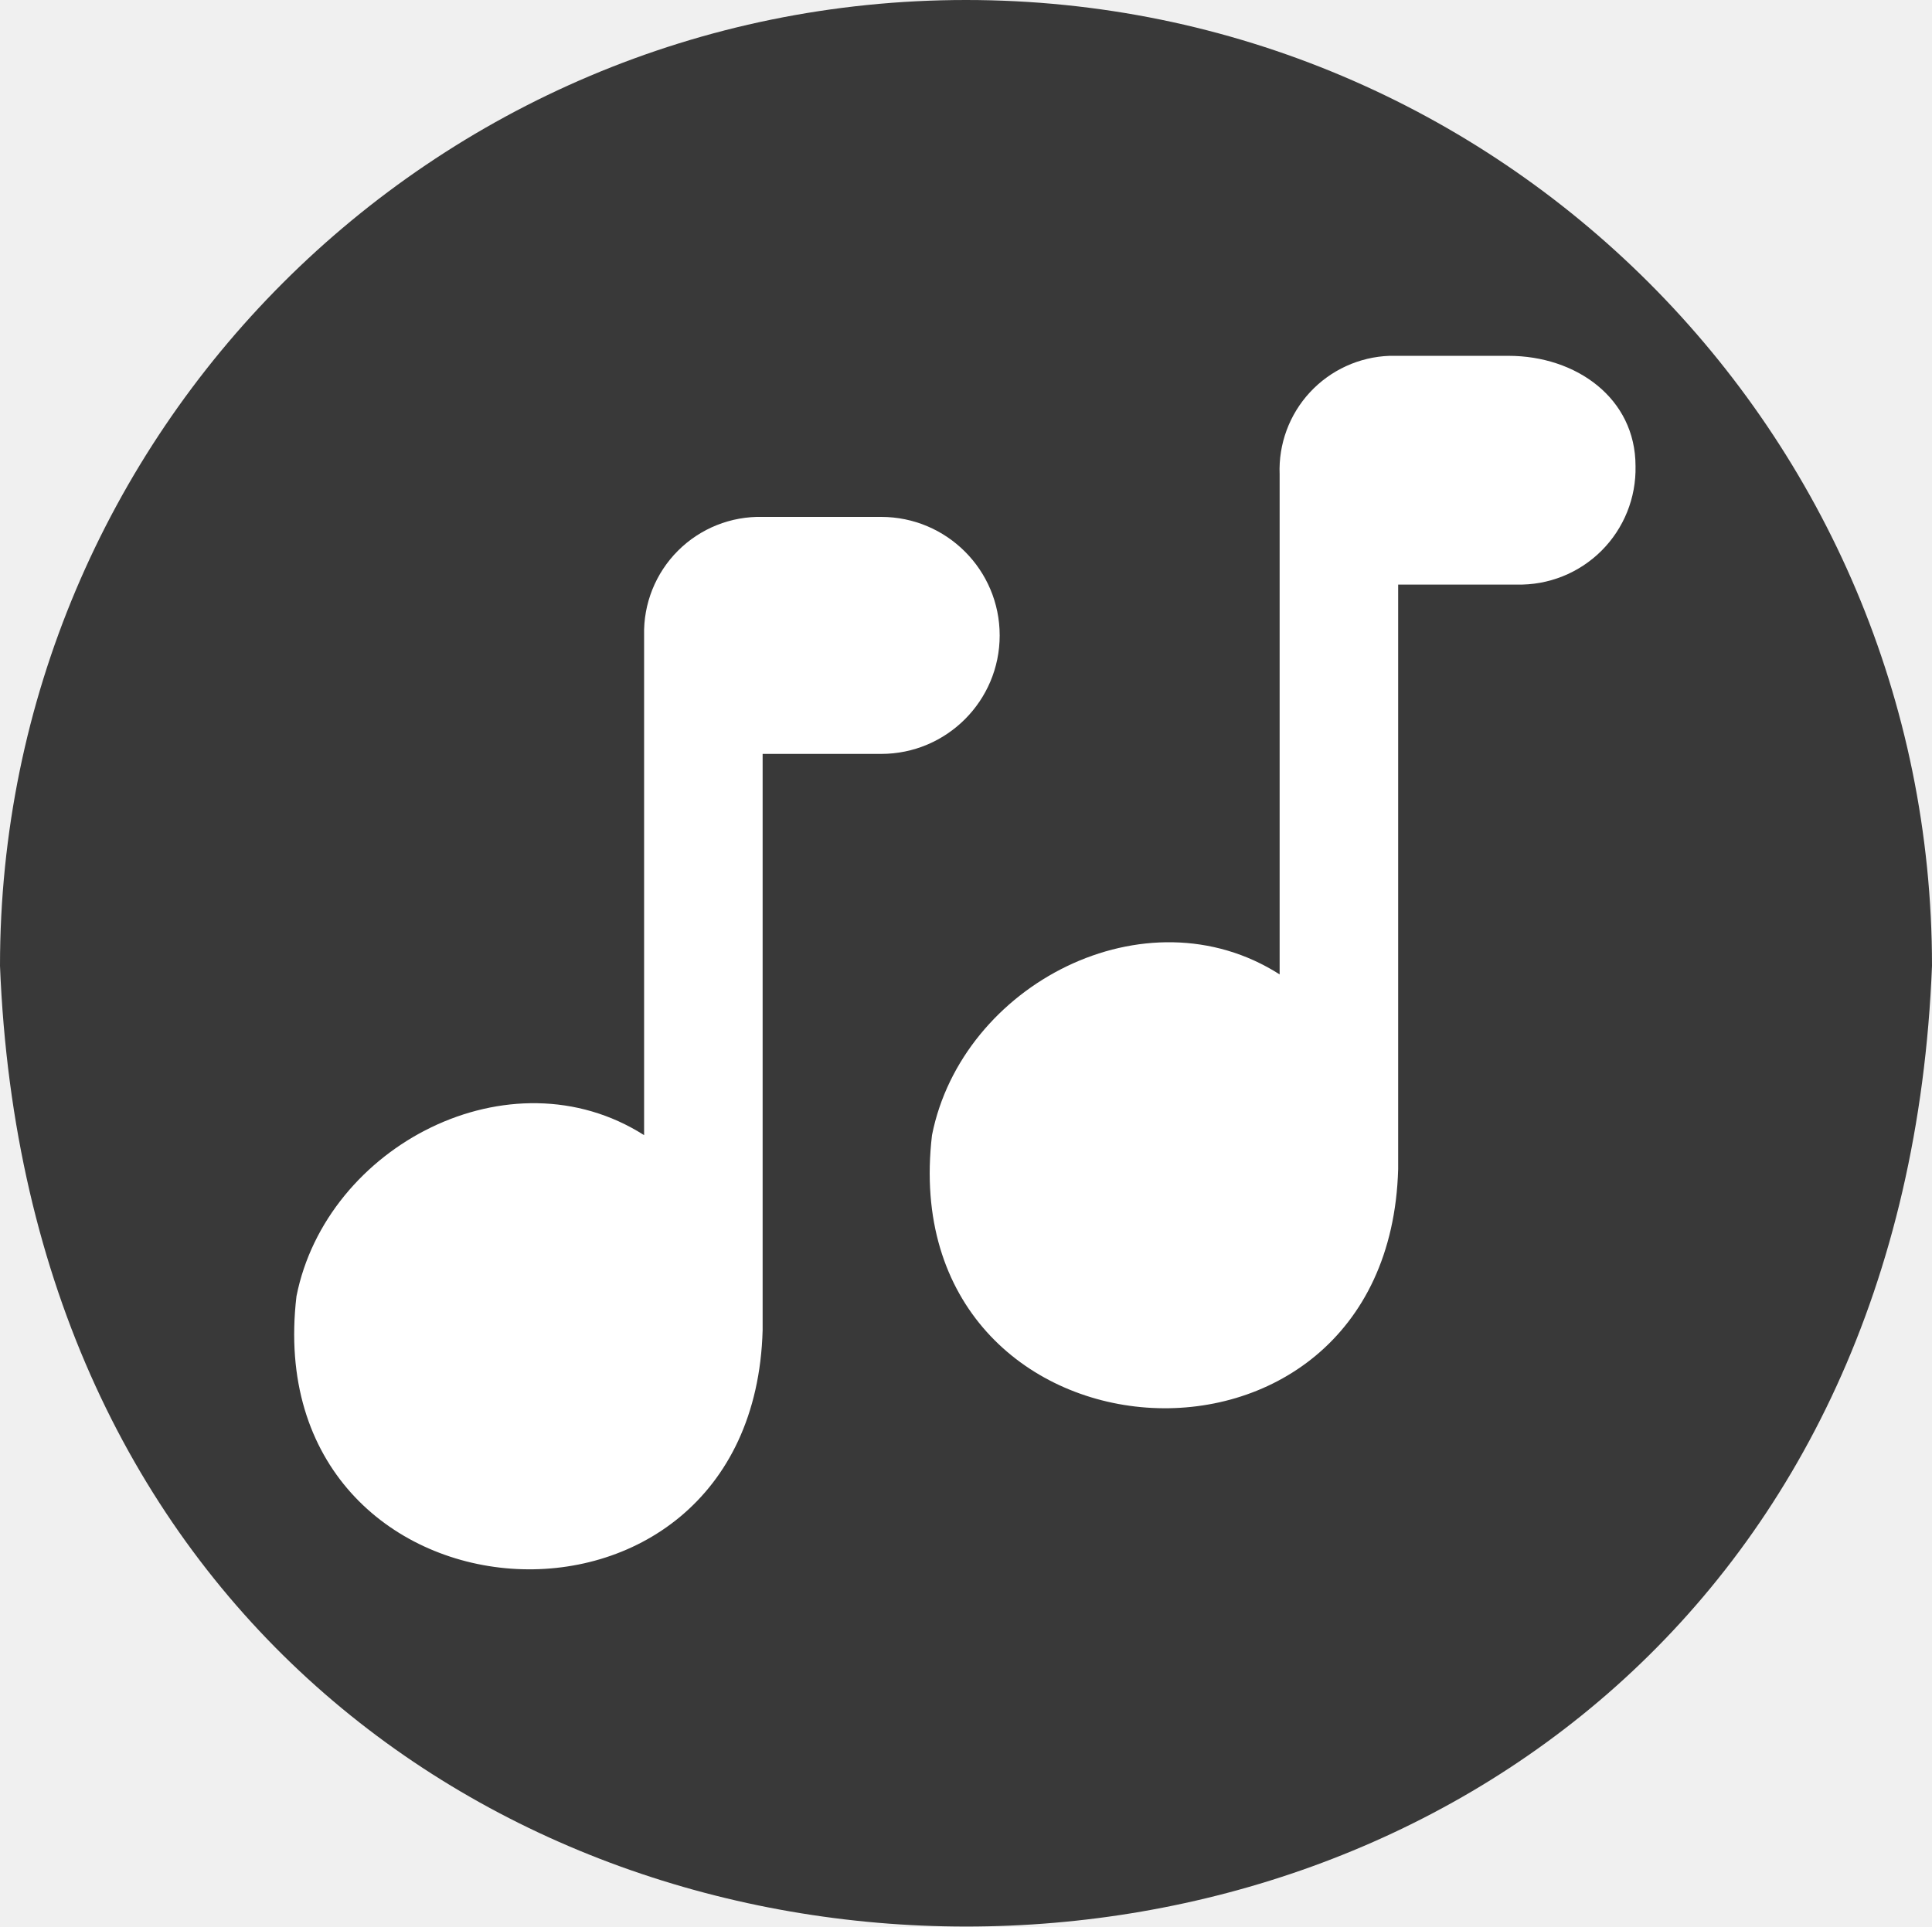
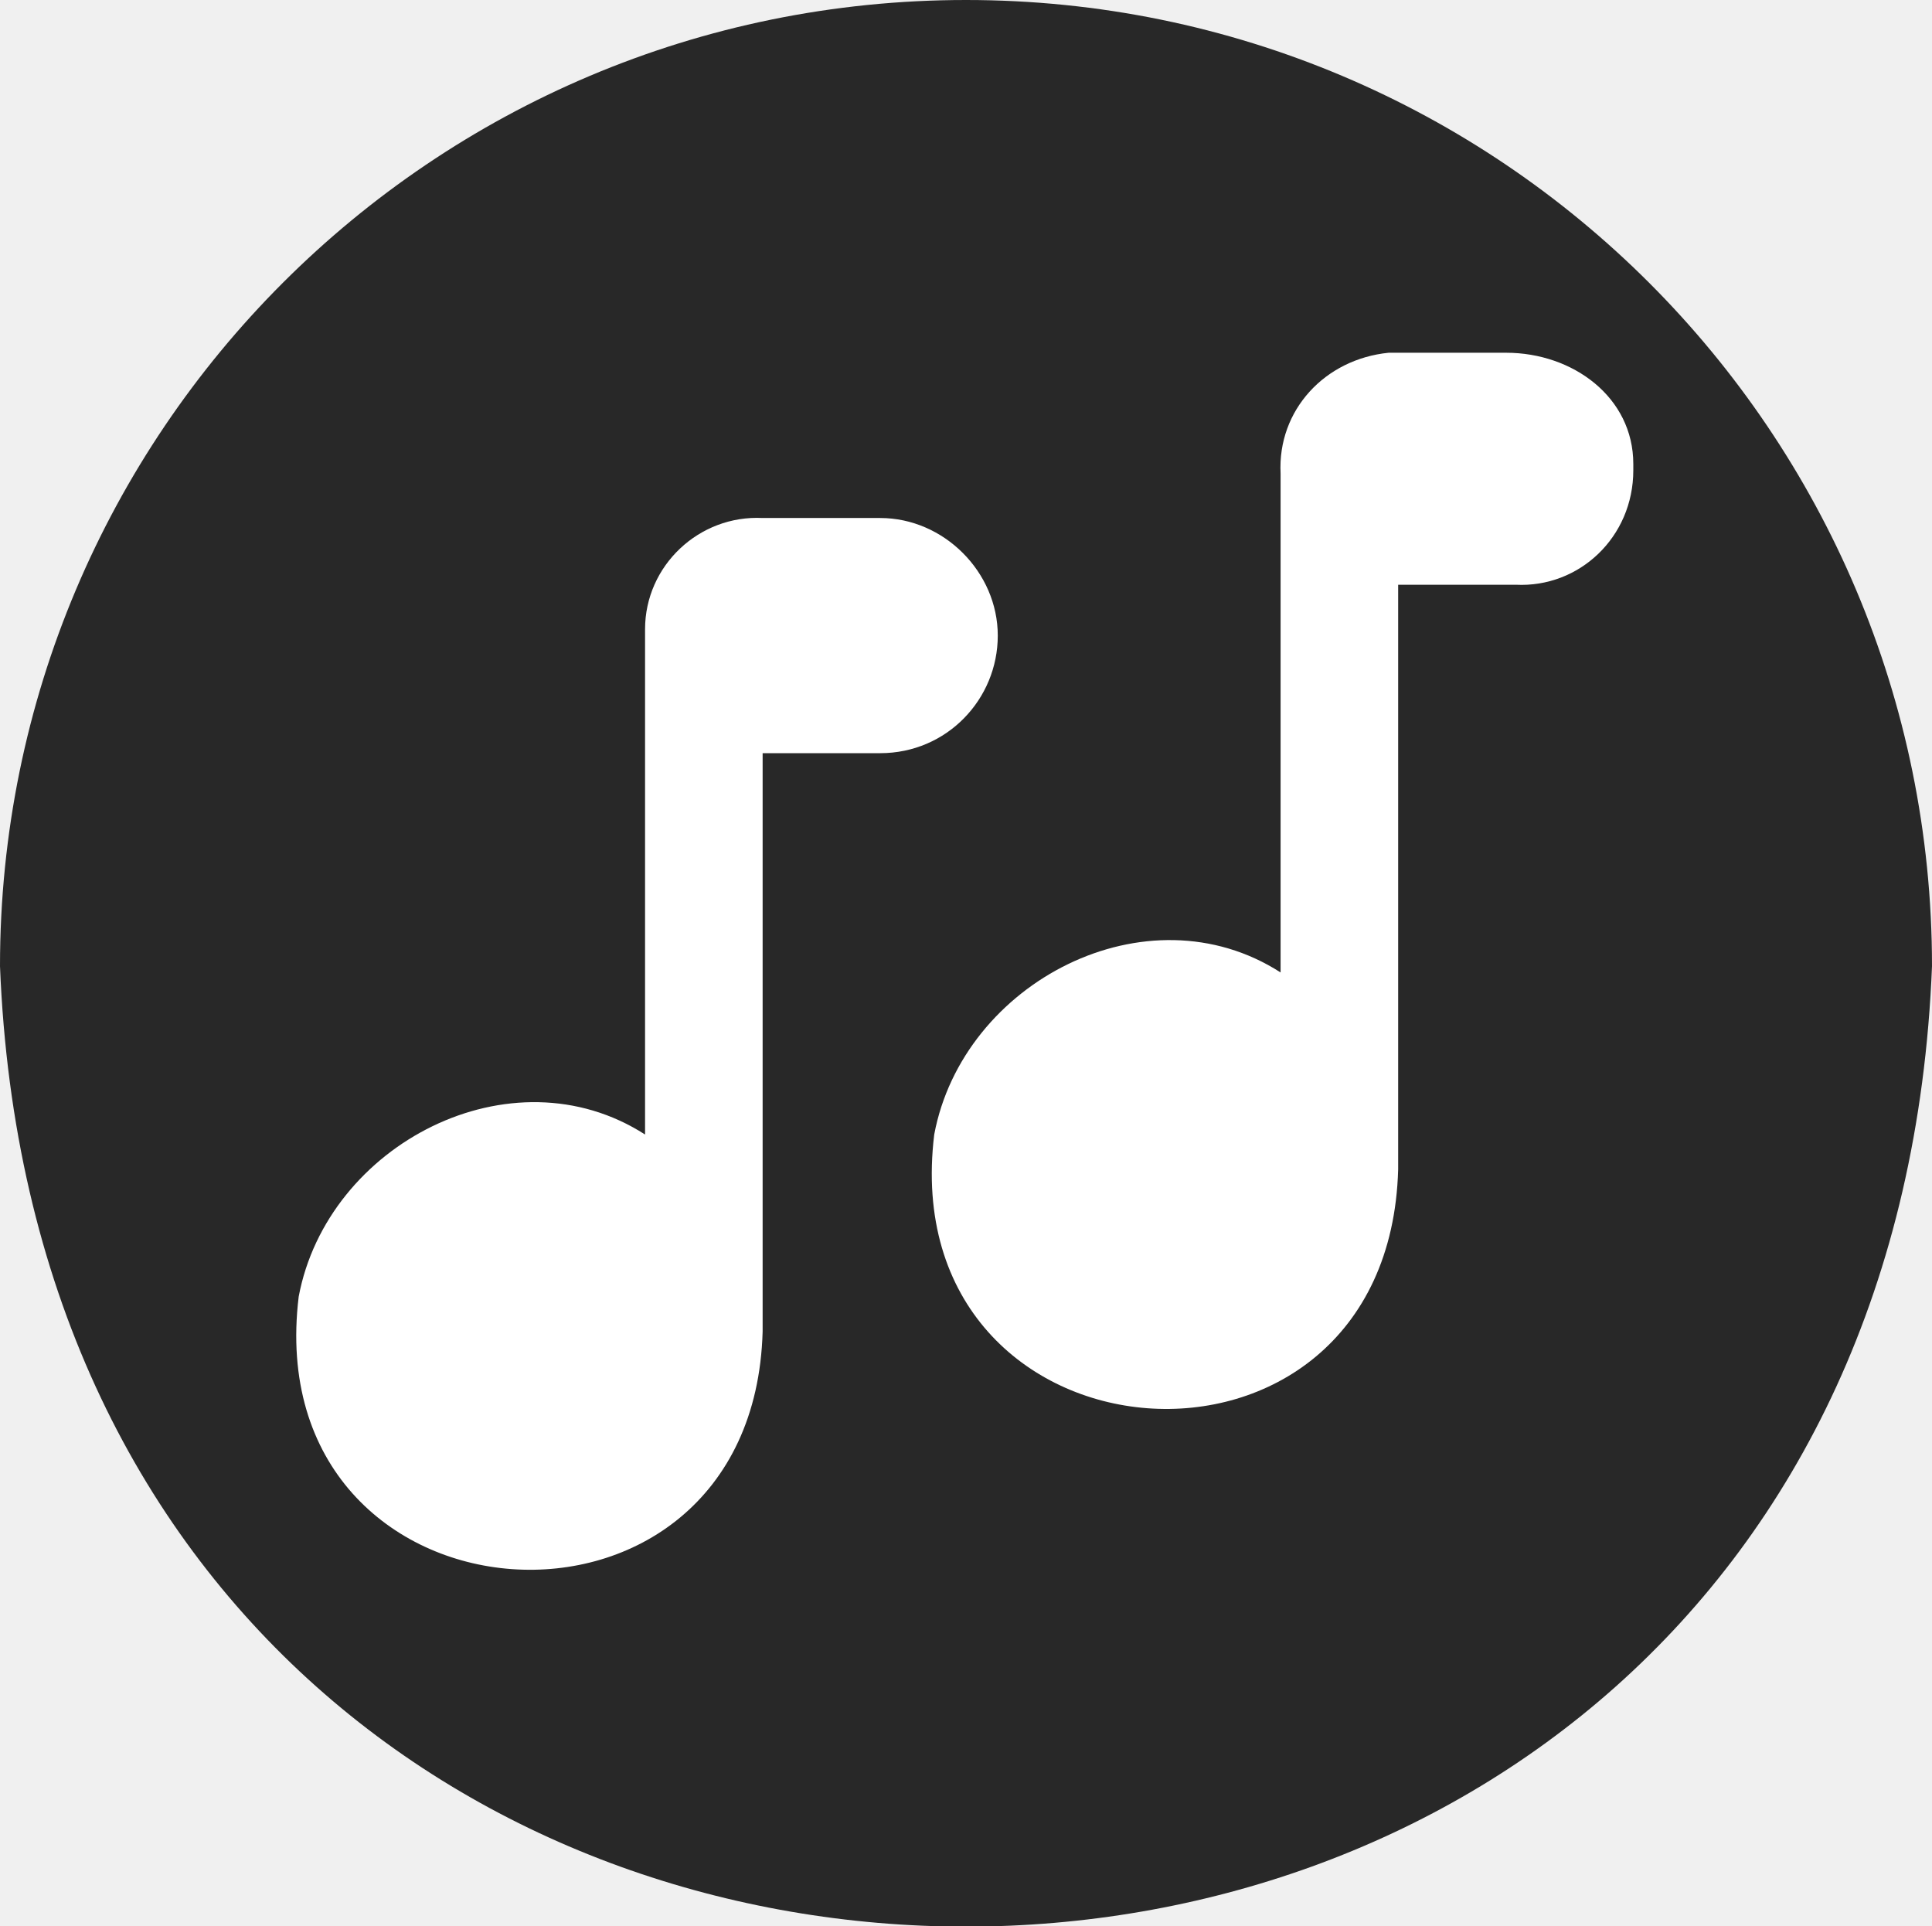
- <svg xmlns="http://www.w3.org/2000/svg" viewBox="0 0 60.8 60.64">
-   <defs>
-     <style>.a{fill:#393939;}.b{fill:#fff;}</style>
-   </defs>
-   <path class="a" d="M30.4,0A30.4,30.4,0,0,1,60.8,30.4C59.2,70.73,1.6,70.71,0,30.4A30.4,30.4,0,0,1,30.4,0Z" />
-   <path class="b" d="M20.27,20V35.73c-4.21-2.68-10,.33-10.94,5.07C8.07,51.49,23.7,52.62,24,41.87V23.73h3.73a3.73,3.73,0,1,0,0-7.46H24A3.64,3.64,0,0,0,20.27,20Z" />
-   <path class="b" d="M40.27,14.93V30.67c-4.21-2.69-10,.32-10.94,5.06C28.07,46.42,43.7,47.55,44,36.8V18.4h3.73a3.65,3.65,0,0,0,3.74-3.73c0-2.14-1.87-3.47-4-3.47H43.73A3.59,3.59,0,0,0,40.27,14.93Z" />
+ <svg xmlns="http://www.w3.org/2000/svg" version="1.1" id="Ebene_1" x="0px" y="0px" viewBox="0 0 60.8 60.6" style="enable-background:new 0 0 60.8 60.6;" xml:space="preserve">
+   <style type="text/css">
+ 	.st0{fill:#282828;}
+ 	.st1{fill:#FFFFFF;}
+ </style>
+   <path class="st0" d="M30.4,0c16.8,0,30.4,13.6,30.4,30.4l0,0C59.2,70.7,1.6,70.7,0,30.4C0,13.6,13.6,0,30.4,0C30.4,0,30.4,0,30.4,0z  " />
+   <path class="st1" d="M20.3,20v15.7c-4.2-2.7-10,0.3-10.9,5.1C8.1,51.5,23.7,52.6,24,41.9V23.7h3.7c2.1,0,3.7-1.7,3.7-3.7  s-1.7-3.7-3.7-3.7c0,0,0,0,0,0H24c-2-0.1-3.7,1.5-3.7,3.5C20.3,19.9,20.3,19.9,20.3,20z" />
+   <path class="st1" d="M40.3,14.9v15.7c-4.2-2.7-10,0.3-10.9,5.1C28.1,46.4,43.7,47.6,44,36.8V18.4h3.7c2,0.1,3.7-1.5,3.7-3.6  c0-0.1,0-0.1,0-0.2c0-2.1-1.9-3.5-4-3.5h-3.7C41.7,11.3,40.2,12.9,40.3,14.9C40.3,14.9,40.3,14.9,40.3,14.9z" />
</svg>
